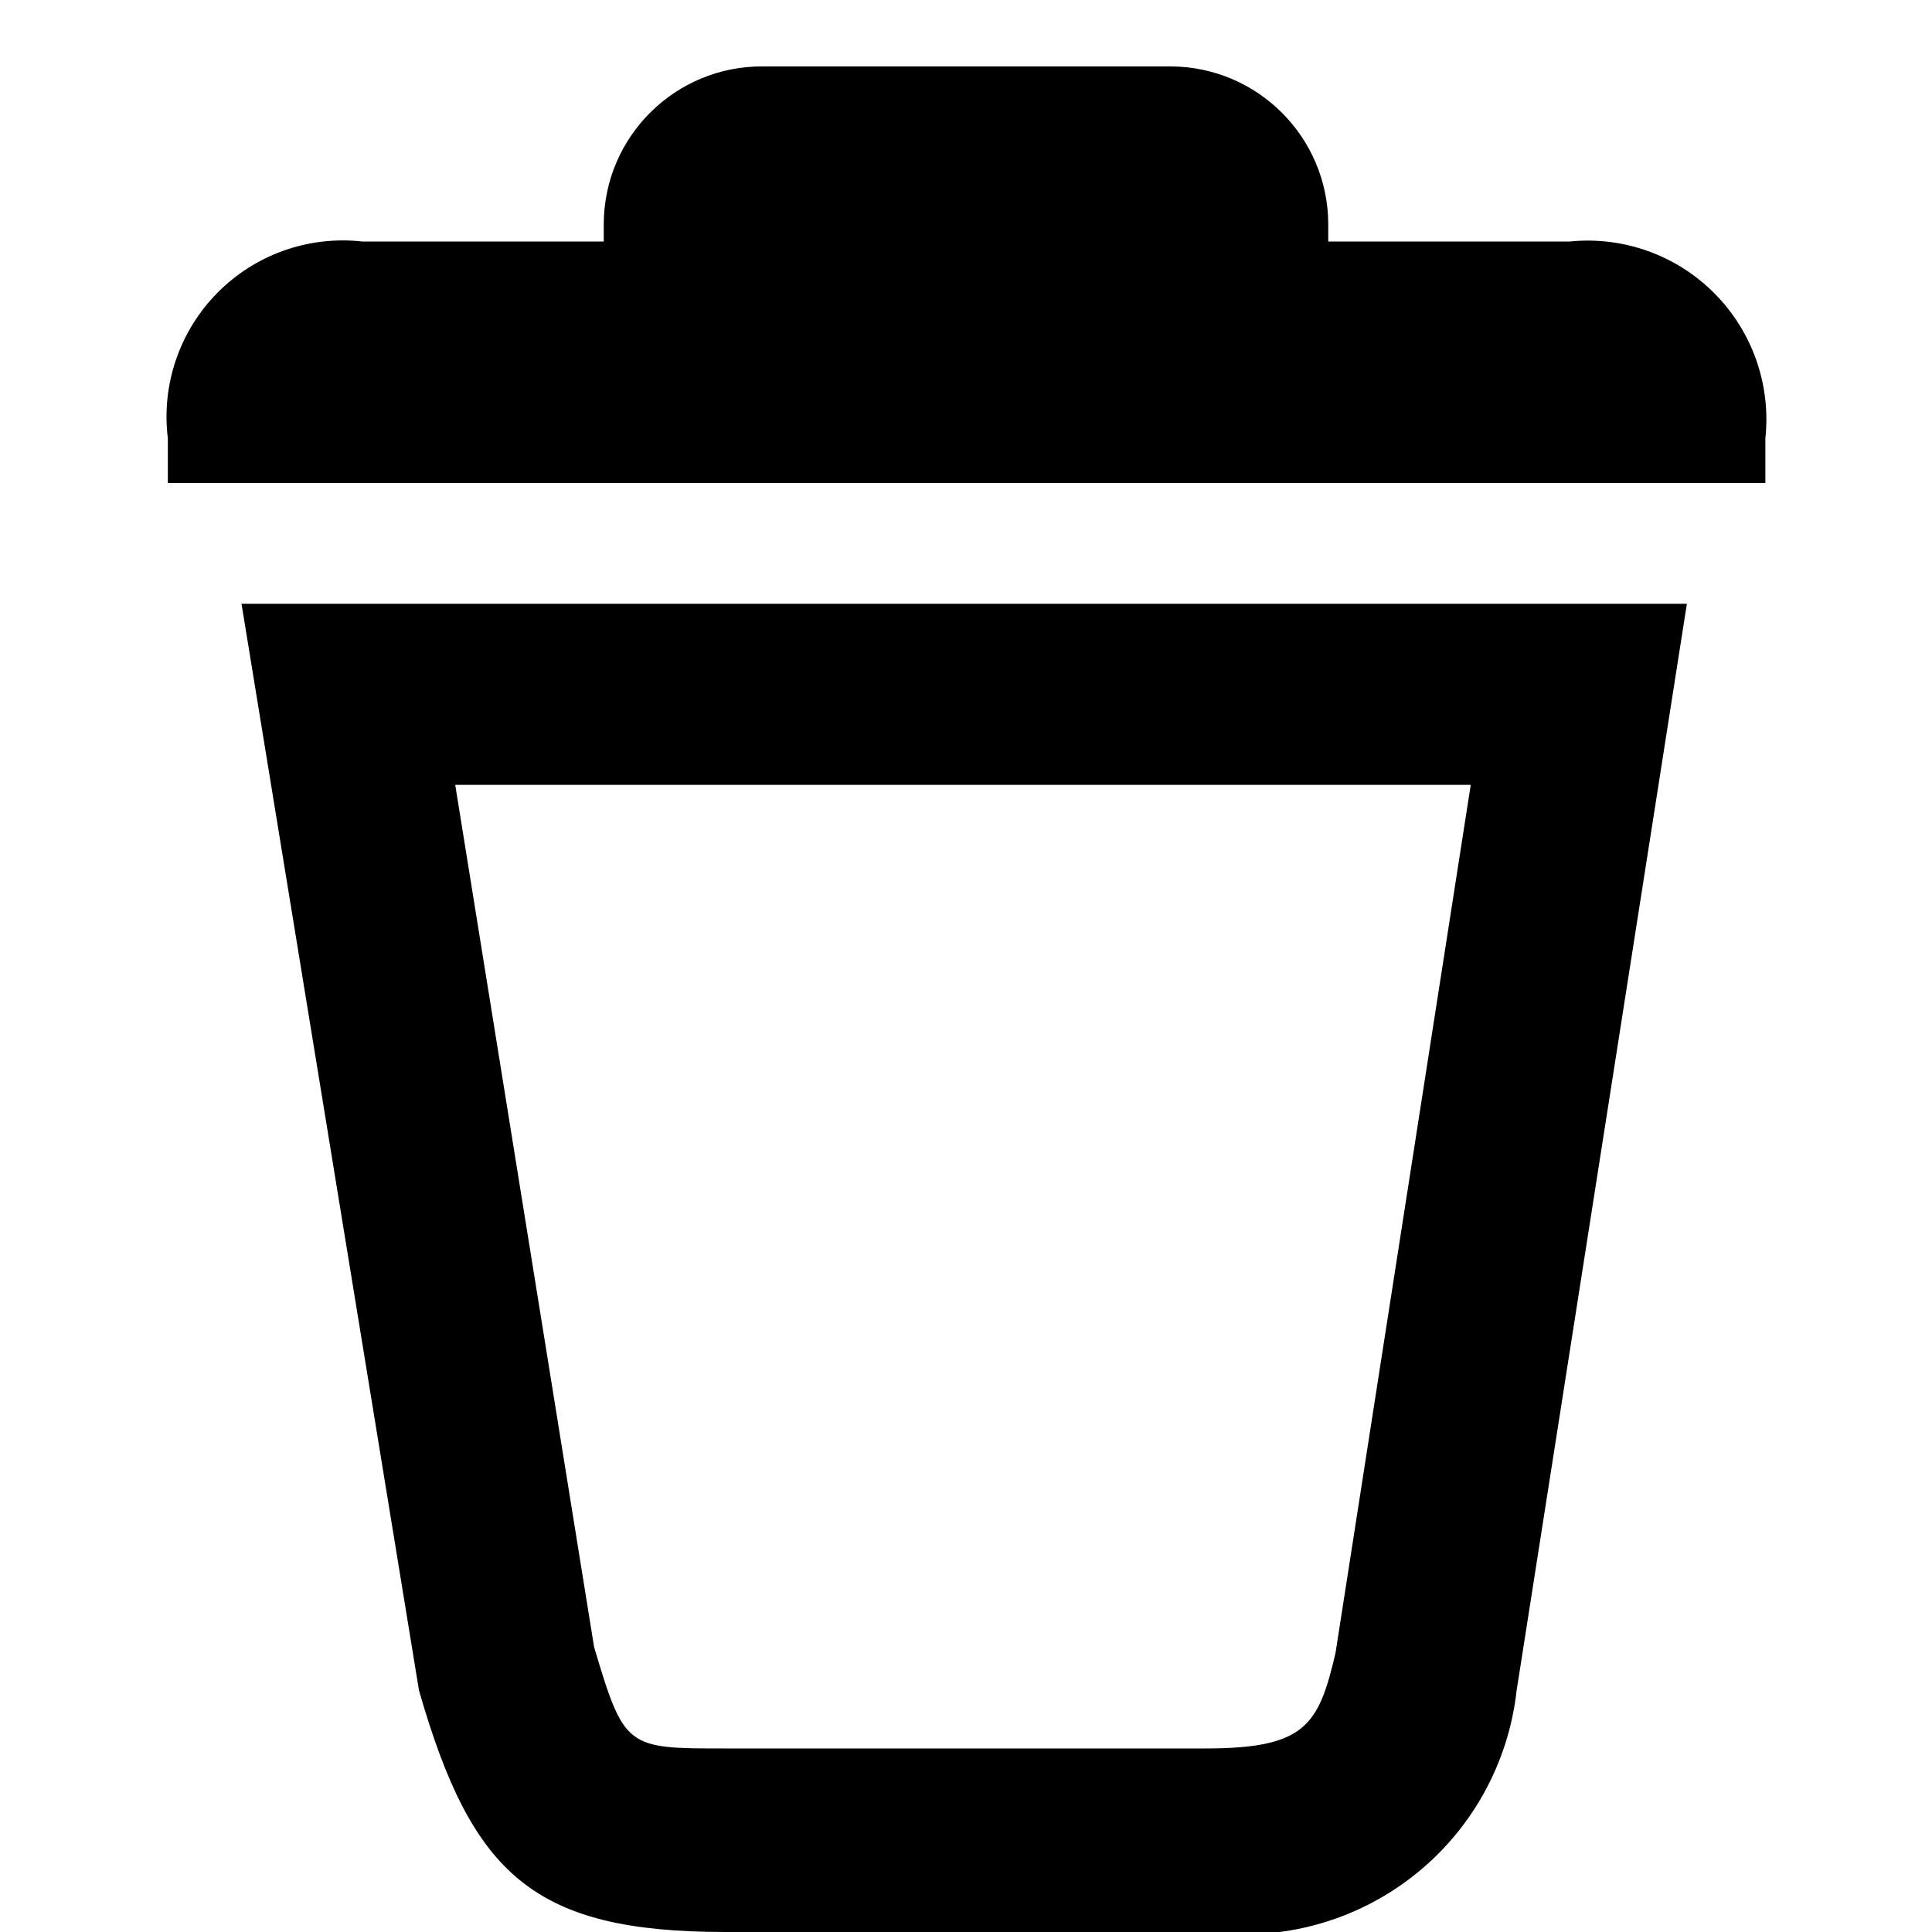
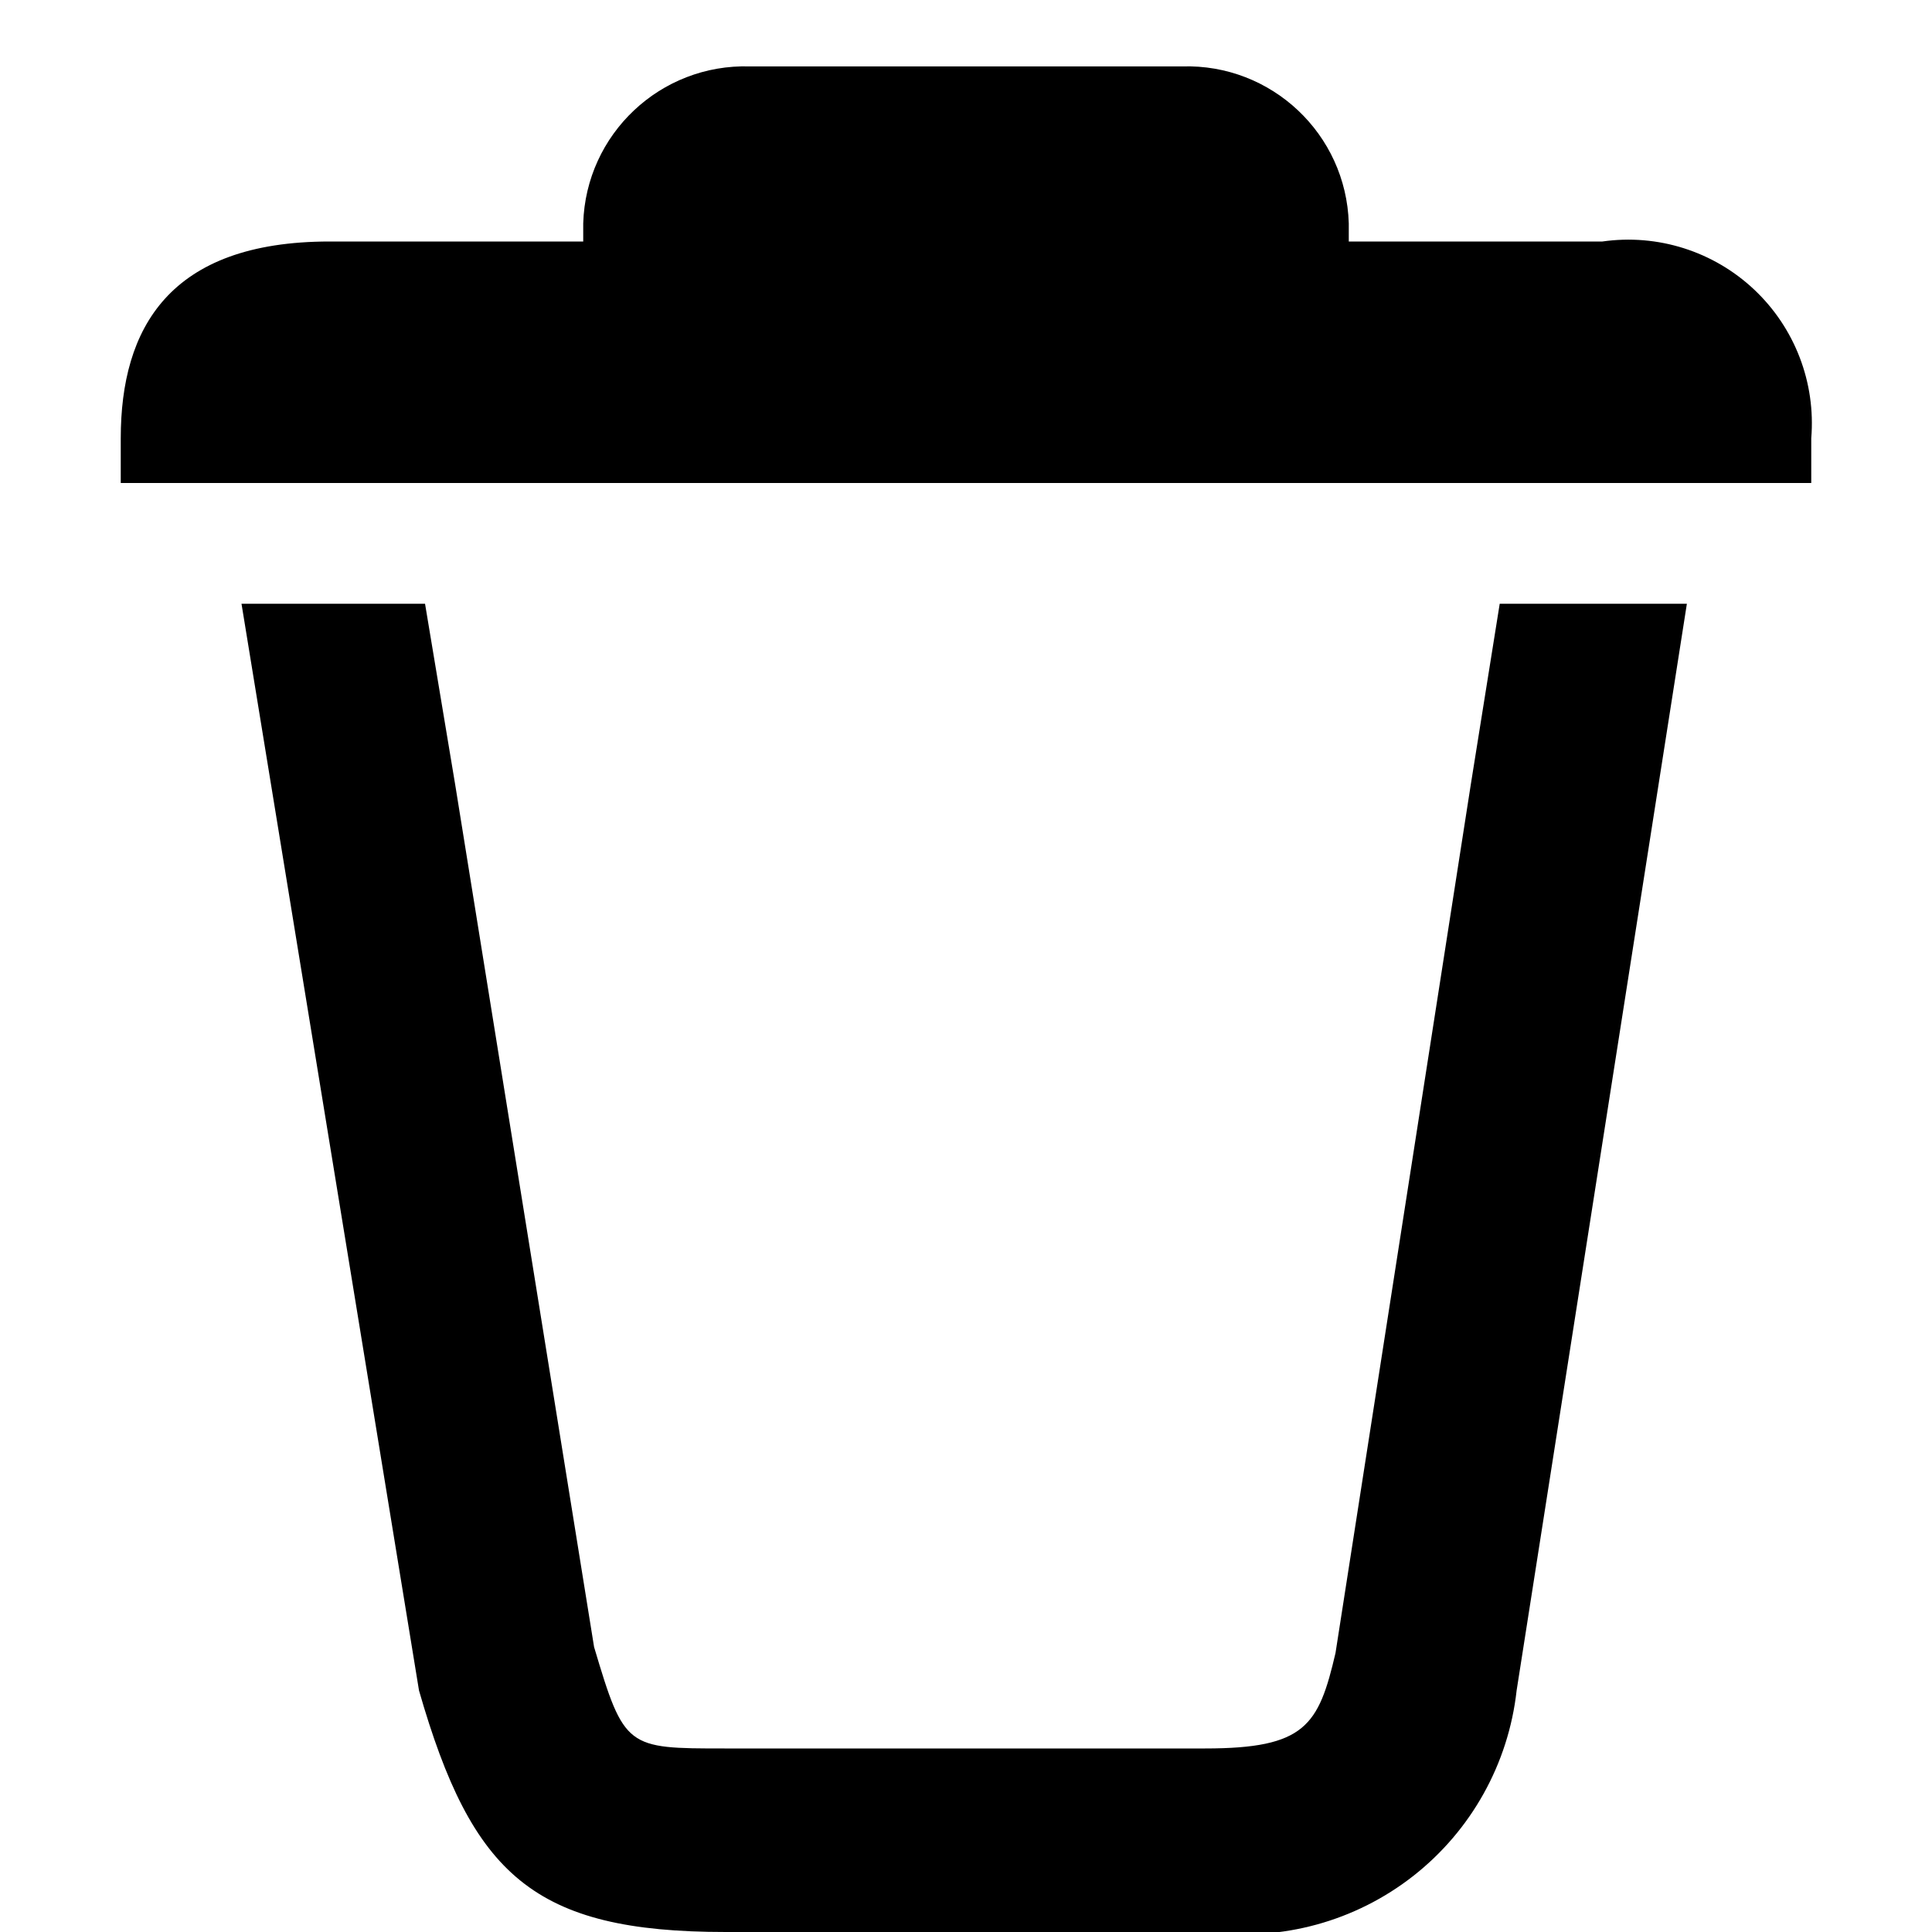
<svg xmlns="http://www.w3.org/2000/svg" viewBox="0 0 16 16">
-   <path d="M3.47,14c.44,1.53.95,2,2.54,2h4a2.27,2.27,0,0,0,2.55-2l1.41-9H2ZM12.18,6.5l-1.12,7.19c-.14.6-.25.79-1.08.79H6c-.81,0-.83,0-1.08-.84L3.77,6.5Z" />
-   <path d="M13,2H11V1.85A1.31,1.31,0,0,0,9.7.55H6.32A1.31,1.31,0,0,0,5,1.85V2H3A1.46,1.46,0,0,0,1.39,3.63V4H14.62V3.63A1.48,1.48,0,0,0,13,2Z" />
+   <path d="M13.27,2h-2.1V1.85A1.34,1.34,0,0,0,9.79.55H6.21a1.34,1.34,0,0,0-1.38,1.3V2H2.73C1.4,2,1,2.72,1,3.63V4H15V3.63A1.52,1.52,0,0,0,13.27,2ZM12.18,6.5h0l-1.12,7.19c-.14.6-.25.79-1.08.79H6c-.81,0-.83,0-1.08-.84L3.77,6.5h0L3.52,5H2l1.47,9c.44,1.53.95,2,2.54,2h4a2.27,2.27,0,0,0,2.55-2l1.41-9H12.42Z" />
</svg>
